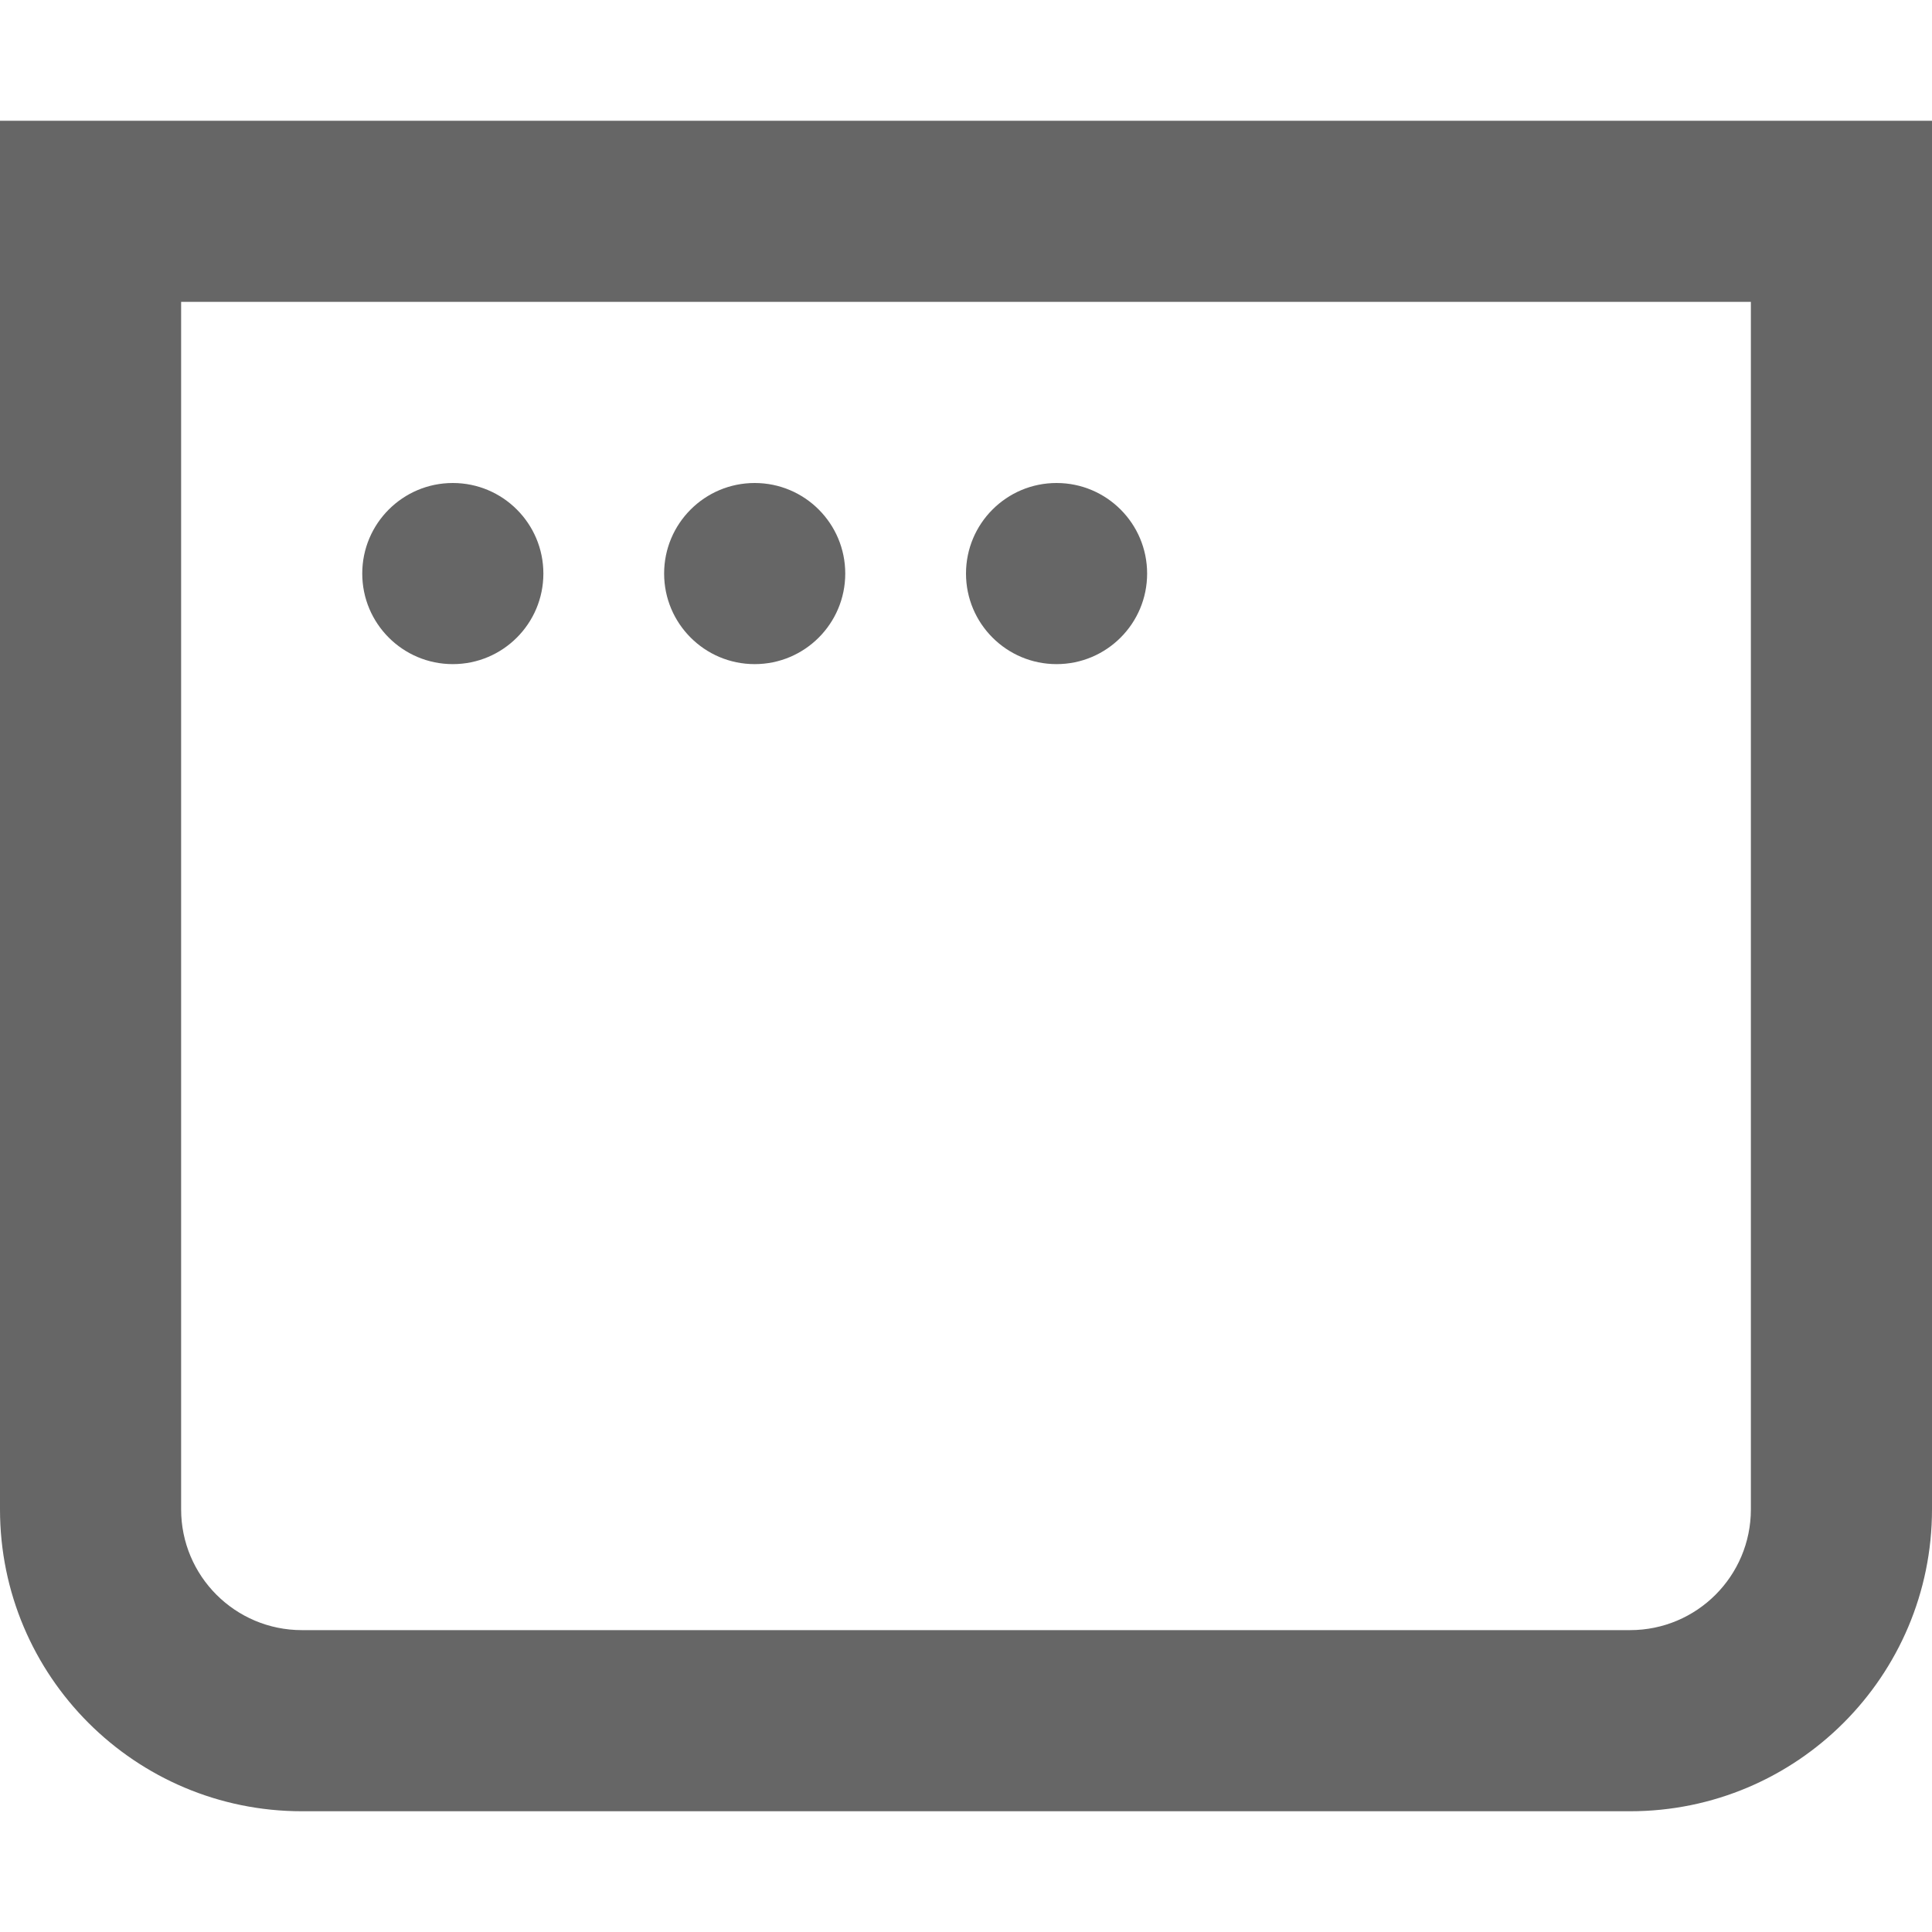
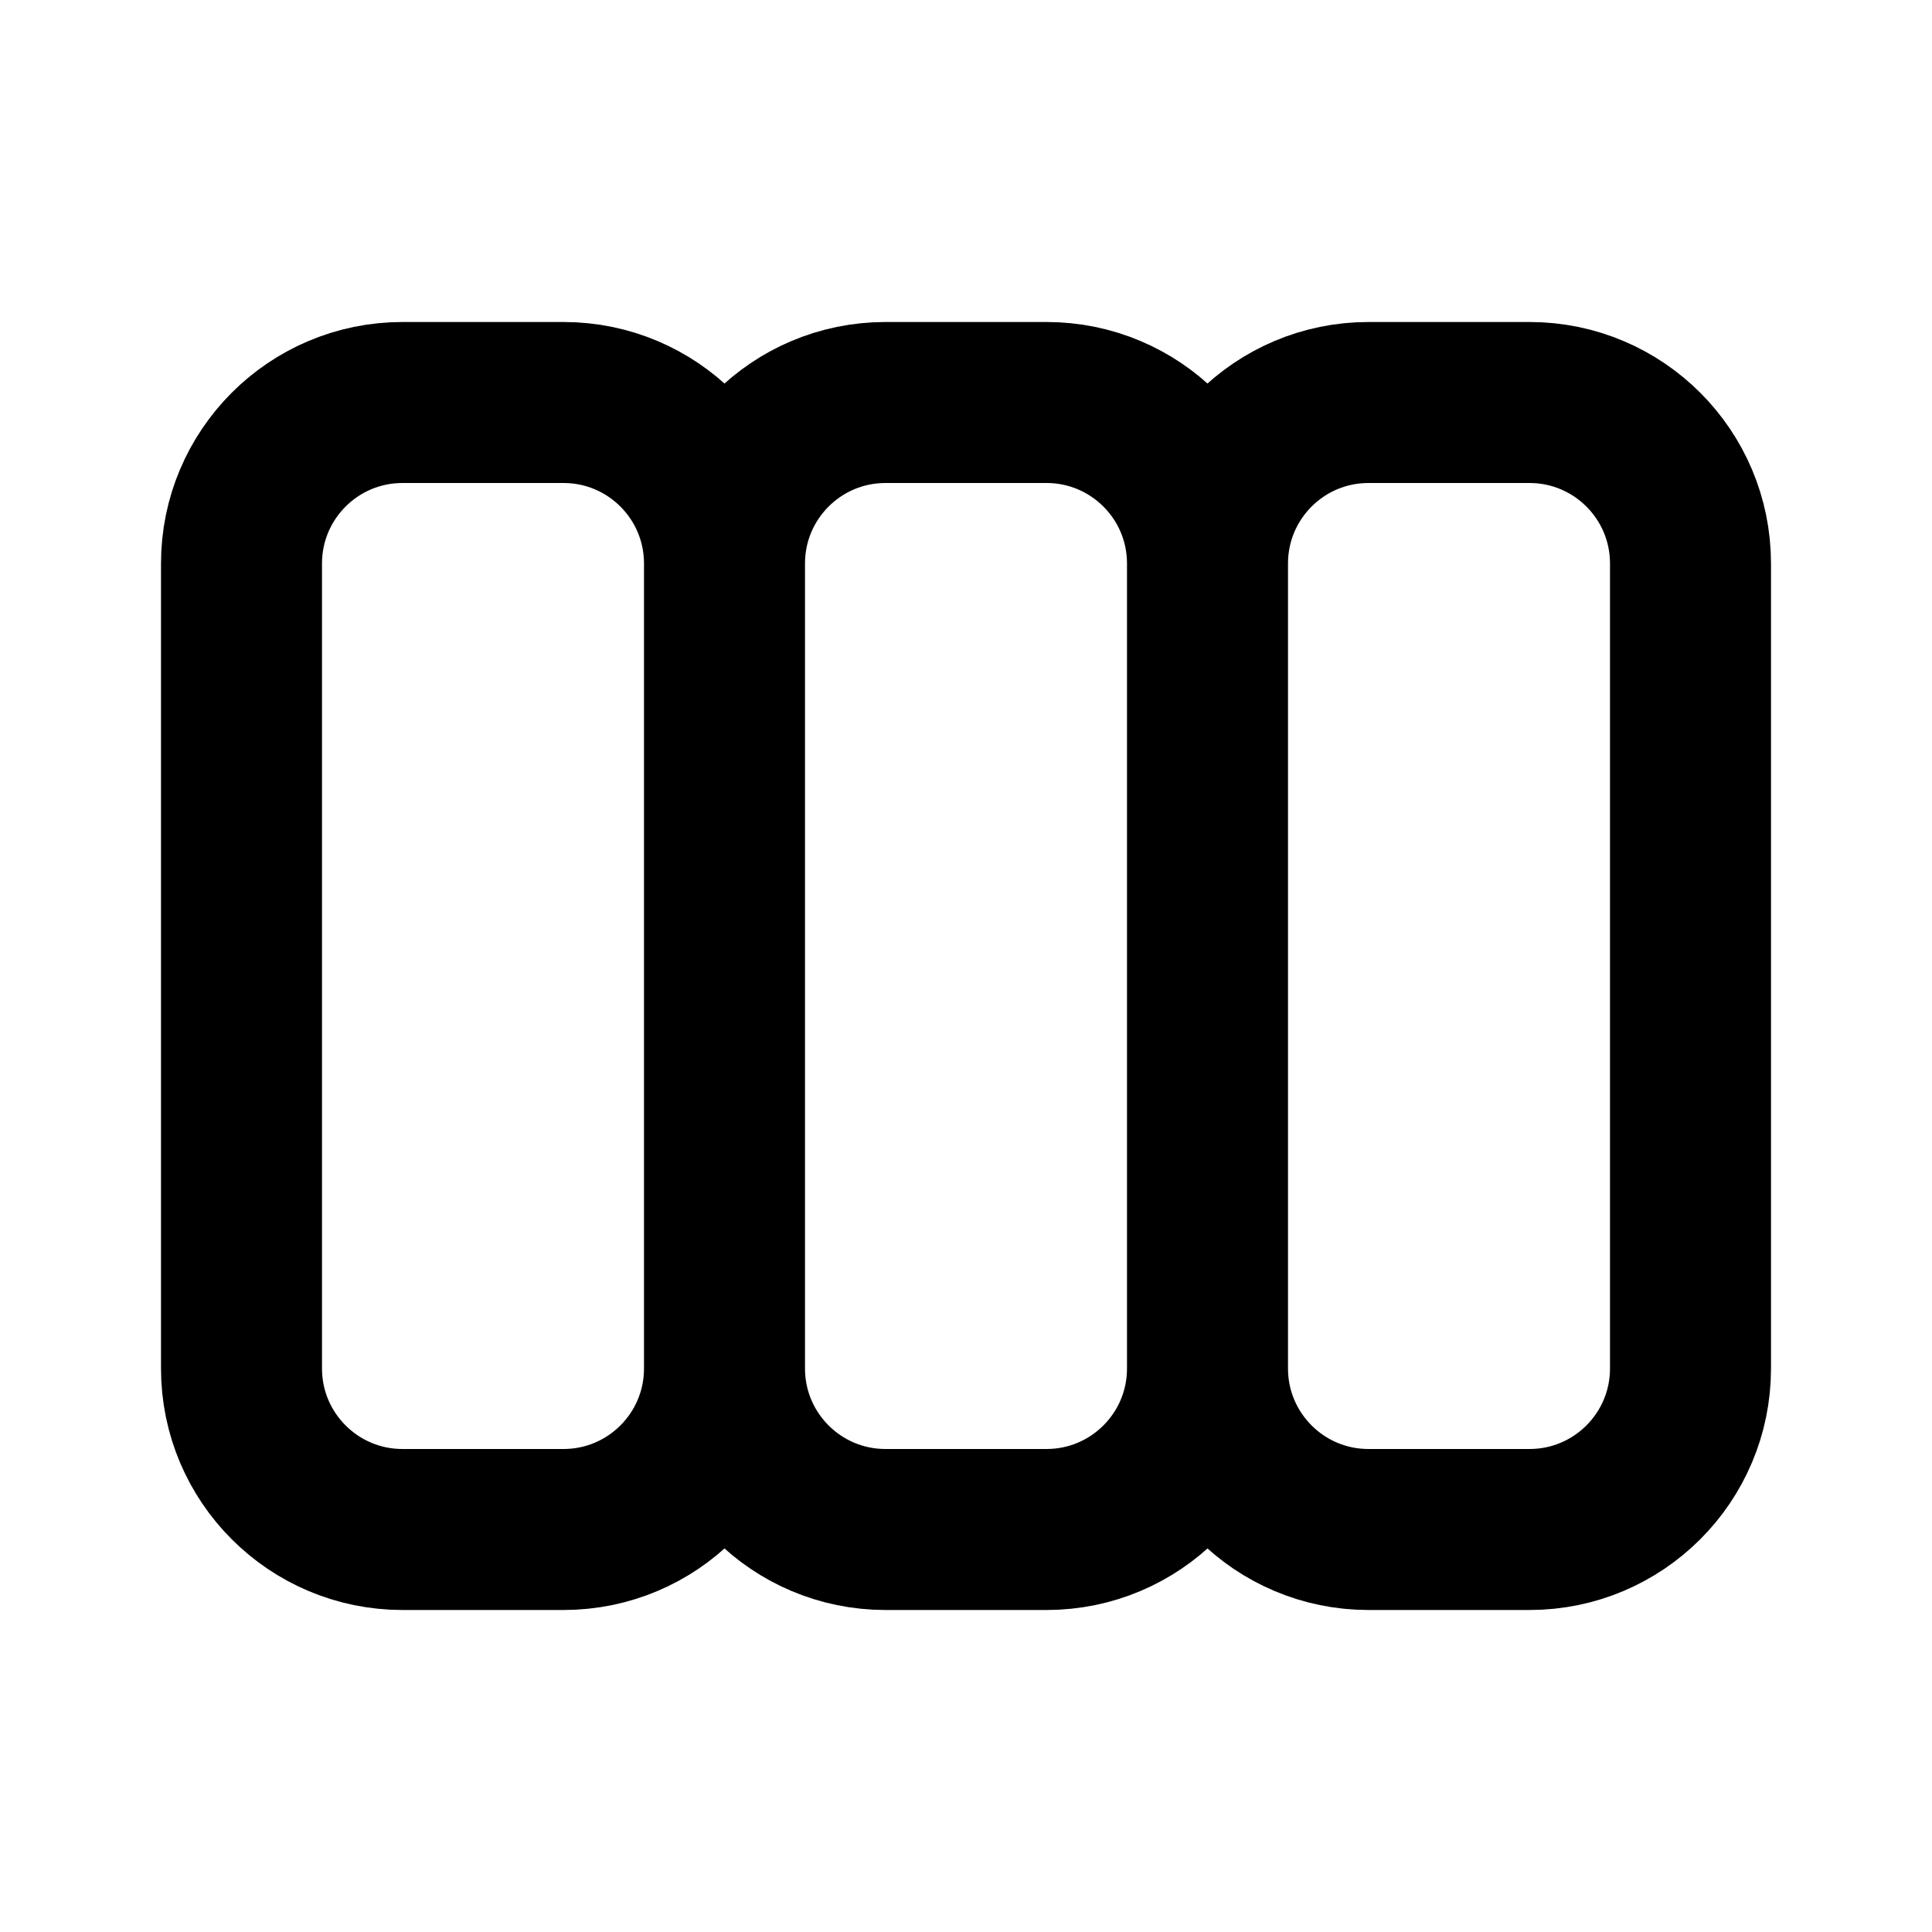
- <svg xmlns="http://www.w3.org/2000/svg" fill="none" viewBox="0 0 16 16">
-   <path fill-rule="evenodd" clip-rule="evenodd" d="M1.5 2.5h13v10a1 1 0 0 1-1 1h-11a1 1 0 0 1-1-1zM0 1h16v11.5a2.5 2.5 0 0 1-2.5 2.5h-11A2.5 2.5 0 0 1 0 12.5zm3.75 4.5a.75.75 0 1 0 0-1.5.75.75 0 0 0 0 1.5M7 4.75a.75.75 0 1 1-1.5 0 .75.75 0 0 1 1.5 0m1.75.75a.75.75 0 1 0 0-1.5.75.75 0 0 0 0 1.5" fill="#666" />
+ <svg xmlns="http://www.w3.org/2000/svg" fill="none" viewBox="0 0 24 24" stroke="currentColor" stroke-width="2">
+   <path stroke-linecap="round" stroke-linejoin="round" d="M9 17V7m0 10a2 2 0 01-2 2H5a2 2 0 01-2-2V7a2 2 0 012-2h2a2 2 0 012 2m0 10a2 2 0 002 2h2a2 2 0 002-2M9 7a2 2 0 012-2h2a2 2 0 012 2m0 10V7m0 10a2 2 0 002 2h2a2 2 0 002-2V7a2 2 0 00-2-2h-2a2 2 0 00-2 2" />
</svg>
